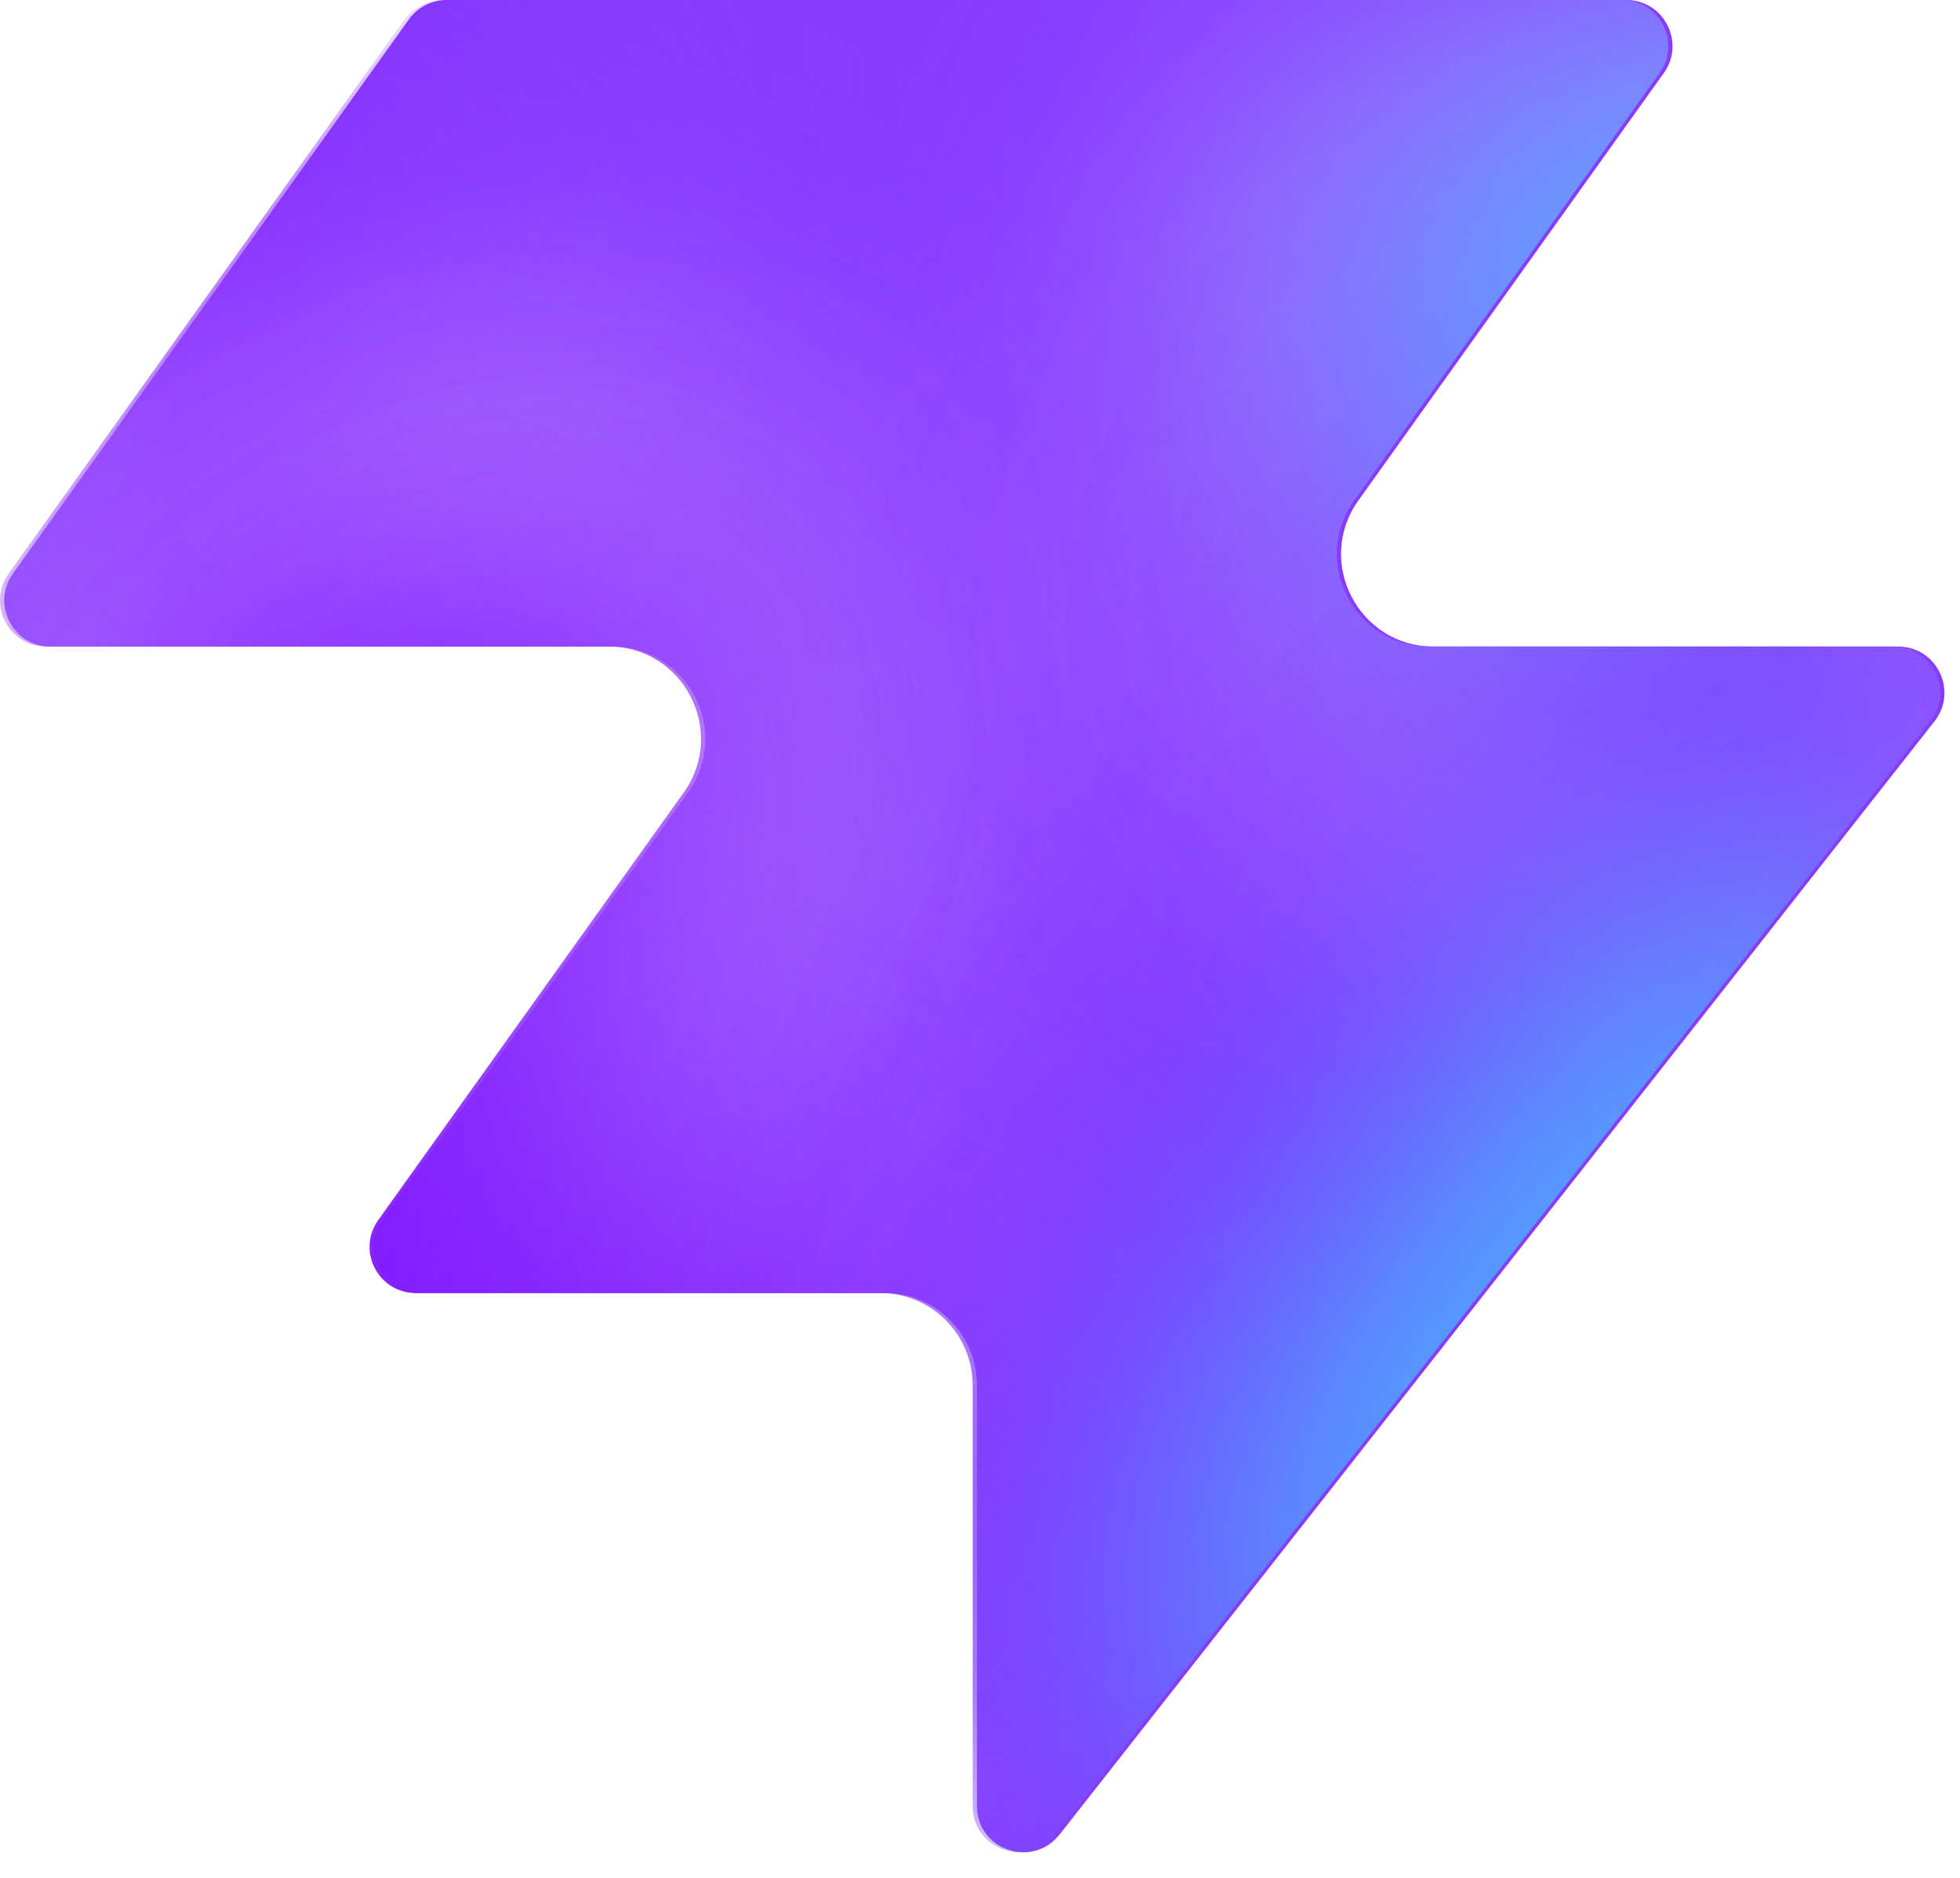
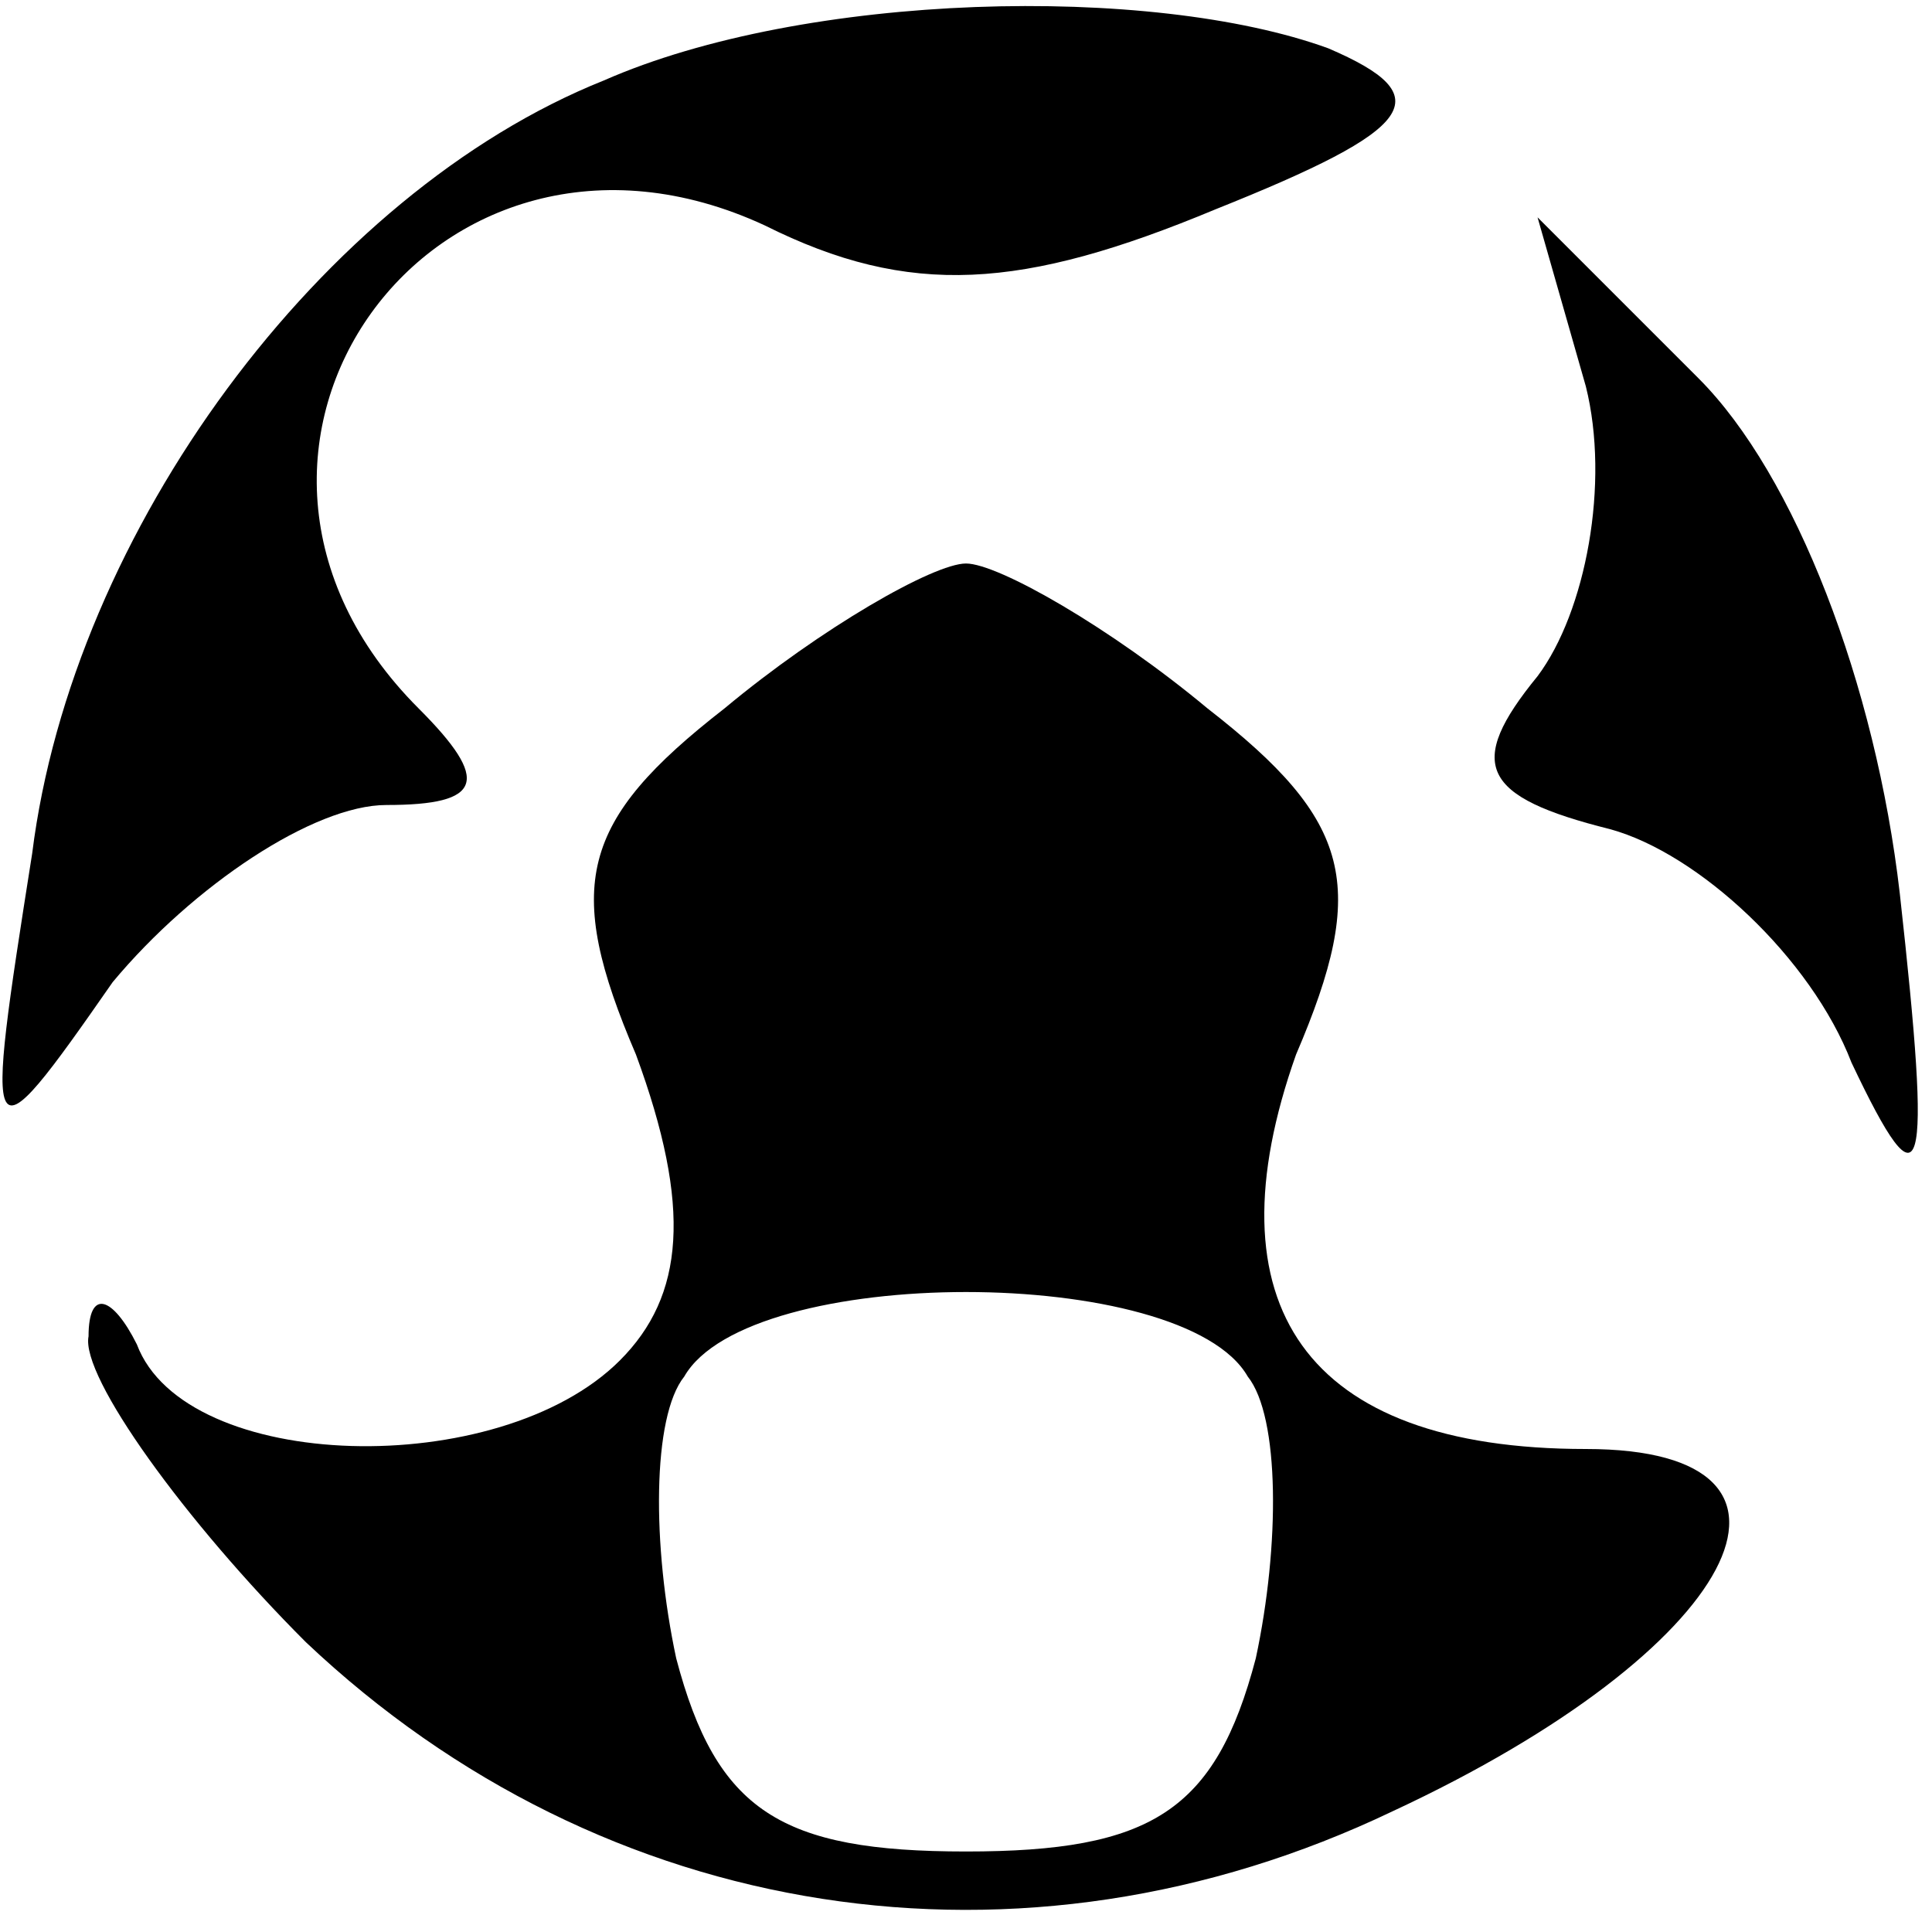
- <svg xmlns="http://www.w3.org/2000/svg" width="48" height="46" fill="none" viewBox="0 0 48 46">
-   <path fill="#863bff" d="M25.946 44.938c-.664.845-2.021.375-2.021-.698V33.937a2.26 2.26 0 0 0-2.262-2.262H10.287c-.92 0-1.456-1.04-.92-1.788l7.48-10.471c1.07-1.497 0-3.578-1.842-3.578H1.237c-.92 0-1.456-1.04-.92-1.788L10.013.474c.214-.297.556-.474.92-.474h28.894c.92 0 1.456 1.04.92 1.788l-7.48 10.471c-1.07 1.498 0 3.579 1.842 3.579h11.377c.943 0 1.473 1.088.89 1.83L25.947 44.94z" style="fill:#863bff;fill:color(display-p3 .525 .23 1);fill-opacity:1" />
-   <mask id="a" width="48" height="46" x="0" y="0" maskUnits="userSpaceOnUse" style="mask-type:alpha">
-     <path fill="#000" d="M25.842 44.938c-.664.844-2.021.375-2.021-.698V33.937a2.26 2.26 0 0 0-2.262-2.262H10.183c-.92 0-1.456-1.04-.92-1.788l7.48-10.471c1.07-1.498 0-3.579-1.842-3.579H1.133c-.92 0-1.456-1.04-.92-1.787L9.91.473c.214-.297.556-.474.92-.474h28.894c.92 0 1.456 1.04.92 1.788l-7.48 10.471c-1.07 1.498 0 3.578 1.842 3.578h11.377c.943 0 1.473 1.088.89 1.832L25.843 44.94z" style="fill:#000;fill-opacity:1" />
-   </mask>
-   <g mask="url(#a)">
-     <g filter="url(#b)">
-       <ellipse cx="5.508" cy="14.704" fill="#ede6ff" rx="5.508" ry="14.704" style="fill:#ede6ff;fill:color(display-p3 .927 .903 1);fill-opacity:1" transform="matrix(.00324 1 1 -.00324 -4.47 31.516)" />
-     </g>
-     <g filter="url(#c)">
-       <ellipse cx="10.399" cy="29.851" fill="#ede6ff" rx="10.399" ry="29.851" style="fill:#ede6ff;fill:color(display-p3 .927 .903 1);fill-opacity:1" transform="matrix(.00324 1 1 -.00324 -39.328 7.883)" />
-     </g>
-     <g filter="url(#d)">
-       <ellipse cx="5.508" cy="30.487" fill="#7e14ff" rx="5.508" ry="30.487" style="fill:#7e14ff;fill:color(display-p3 .492 .077 1);fill-opacity:1" transform="rotate(89.814 -25.913 -14.639)scale(1 -1)" />
-     </g>
-     <g filter="url(#e)">
-       <ellipse cx="5.508" cy="30.599" fill="#7e14ff" rx="5.508" ry="30.599" style="fill:#7e14ff;fill:color(display-p3 .492 .077 1);fill-opacity:1" transform="rotate(89.814 -32.644 -3.334)scale(1 -1)" />
-     </g>
-     <g filter="url(#f)">
-       <ellipse cx="5.508" cy="30.599" fill="#7e14ff" rx="5.508" ry="30.599" style="fill:#7e14ff;fill:color(display-p3 .492 .077 1);fill-opacity:1" transform="matrix(.00324 1 1 -.00324 -34.34 30.47)" />
-     </g>
-     <g filter="url(#g)">
-       <ellipse cx="14.072" cy="22.078" fill="#ede6ff" rx="14.072" ry="22.078" style="fill:#ede6ff;fill:color(display-p3 .927 .903 1);fill-opacity:1" transform="rotate(93.35 24.506 48.493)scale(-1 1)" />
-     </g>
-     <g filter="url(#h)">
-       <ellipse cx="3.47" cy="21.501" fill="#7e14ff" rx="3.47" ry="21.501" style="fill:#7e14ff;fill:color(display-p3 .492 .077 1);fill-opacity:1" transform="rotate(89.009 28.708 47.59)scale(-1 1)" />
-     </g>
-     <g filter="url(#i)">
-       <ellipse cx="3.47" cy="21.501" fill="#7e14ff" rx="3.47" ry="21.501" style="fill:#7e14ff;fill:color(display-p3 .492 .077 1);fill-opacity:1" transform="rotate(89.009 28.708 47.59)scale(-1 1)" />
-     </g>
-     <g filter="url(#j)">
-       <ellipse cx=".387" cy="8.972" fill="#7e14ff" rx="4.407" ry="29.108" style="fill:#7e14ff;fill:color(display-p3 .492 .077 1);fill-opacity:1" transform="rotate(39.51 .387 8.972)" />
-     </g>
-     <g filter="url(#k)">
-       <ellipse cx="47.523" cy="-6.092" fill="#7e14ff" rx="4.407" ry="29.108" style="fill:#7e14ff;fill:color(display-p3 .492 .077 1);fill-opacity:1" transform="rotate(37.892 47.523 -6.092)" />
-     </g>
-     <g filter="url(#l)">
-       <ellipse cx="41.412" cy="6.333" fill="#47bfff" rx="5.971" ry="9.665" style="fill:#47bfff;fill:color(display-p3 .28 .748 1);fill-opacity:1" transform="rotate(37.892 41.412 6.333)" />
-     </g>
-     <g filter="url(#m)">
-       <ellipse cx="-1.879" cy="38.332" fill="#7e14ff" rx="4.407" ry="29.108" style="fill:#7e14ff;fill:color(display-p3 .492 .077 1);fill-opacity:1" transform="rotate(37.892 -1.88 38.332)" />
-     </g>
-     <g filter="url(#n)">
-       <ellipse cx="-1.879" cy="38.332" fill="#7e14ff" rx="4.407" ry="29.108" style="fill:#7e14ff;fill:color(display-p3 .492 .077 1);fill-opacity:1" transform="rotate(37.892 -1.88 38.332)" />
-     </g>
-     <g filter="url(#o)">
-       <ellipse cx="35.651" cy="29.907" fill="#7e14ff" rx="4.407" ry="29.108" style="fill:#7e14ff;fill:color(display-p3 .492 .077 1);fill-opacity:1" transform="rotate(37.892 35.651 29.907)" />
-     </g>
-     <g filter="url(#p)">
-       <ellipse cx="38.418" cy="32.4" fill="#47bfff" rx="5.971" ry="15.297" style="fill:#47bfff;fill:color(display-p3 .28 .748 1);fill-opacity:1" transform="rotate(37.892 38.418 32.4)" />
-     </g>
+ <svg xmlns="http://www.w3.org/2000/svg" version="1.0" width="24pt" height="24pt" viewBox="0 0 24 24" preserveAspectRatio="xMidYMid meet">
+   <g transform="translate(0,24) scale(0.1,-0.1)" fill="#000000" stroke="none">
+     <path d="M75 230 c-35 -14 -66 -56 -71 -96 -6 -38 -6 -39 10 -16 10 12 25 22 34 22 12 0 13 3 4 12 -32 32 2 79 43 60 18 -9 32 -8 56 2 25 10 28 14 14 20 -22 8 -65 7 -90 -4z" />
+     <path d="M197 192 c3 -12 0 -28 -6 -36 -9 -11 -7 -15 9 -19 11 -3 25 -16 30 -29 9 -19 10 -15 6 21 -3 26 -13 52 -25 64 l-20 20 6 -21z" />
+     <path d="M90 152 c-18 -14 -20 -22 -11 -43 7 -19 6 -30 -2 -38 -15 -15 -54 -14 -60 2 -3 6 -6 7 -6 1 -1 -5 12 -23 27 -38 37 -35 89 -43 135 -21 43 20 56 45 24 45 -35 0 -47 18 -36 49 9 21 7 29 -11 43 -12 10 -26 18 -30 18 -4 0 -18 -8 -30 -18z m65 -83 c4 -5 4 -21 1 -35 -5 -19 -13 -24 -36 -24 -23 0 -31 5 -36 24 -3 14 -3 30 1 35 8 14 62 14 70 0z" />
  </g>
-   <defs>
-     <filter id="b" width="60.045" height="41.654" x="-19.77" y="16.149" color-interpolation-filters="sRGB" filterUnits="userSpaceOnUse">
-       <feFlood flood-opacity="0" result="BackgroundImageFix" />
-       <feBlend in="SourceGraphic" in2="BackgroundImageFix" result="shape" />
-       <feGaussianBlur result="effect1_foregroundBlur_2002_17158" stdDeviation="7.659" />
-     </filter>
-     <filter id="c" width="90.34" height="51.437" x="-54.613" y="-7.533" color-interpolation-filters="sRGB" filterUnits="userSpaceOnUse">
-       <feFlood flood-opacity="0" result="BackgroundImageFix" />
-       <feBlend in="SourceGraphic" in2="BackgroundImageFix" result="shape" />
-       <feGaussianBlur result="effect1_foregroundBlur_2002_17158" stdDeviation="7.659" />
-     </filter>
-     <filter id="d" width="79.355" height="29.4" x="-49.64" y="2.03" color-interpolation-filters="sRGB" filterUnits="userSpaceOnUse">
-       <feFlood flood-opacity="0" result="BackgroundImageFix" />
-       <feBlend in="SourceGraphic" in2="BackgroundImageFix" result="shape" />
-       <feGaussianBlur result="effect1_foregroundBlur_2002_17158" stdDeviation="4.596" />
-     </filter>
-     <filter id="e" width="79.579" height="29.4" x="-45.045" y="20.029" color-interpolation-filters="sRGB" filterUnits="userSpaceOnUse">
-       <feFlood flood-opacity="0" result="BackgroundImageFix" />
-       <feBlend in="SourceGraphic" in2="BackgroundImageFix" result="shape" />
-       <feGaussianBlur result="effect1_foregroundBlur_2002_17158" stdDeviation="4.596" />
-     </filter>
-     <filter id="f" width="79.579" height="29.4" x="-43.513" y="21.178" color-interpolation-filters="sRGB" filterUnits="userSpaceOnUse">
-       <feFlood flood-opacity="0" result="BackgroundImageFix" />
-       <feBlend in="SourceGraphic" in2="BackgroundImageFix" result="shape" />
-       <feGaussianBlur result="effect1_foregroundBlur_2002_17158" stdDeviation="4.596" />
-     </filter>
-     <filter id="g" width="74.749" height="58.852" x="15.756" y="-17.901" color-interpolation-filters="sRGB" filterUnits="userSpaceOnUse">
-       <feFlood flood-opacity="0" result="BackgroundImageFix" />
-       <feBlend in="SourceGraphic" in2="BackgroundImageFix" result="shape" />
-       <feGaussianBlur result="effect1_foregroundBlur_2002_17158" stdDeviation="7.659" />
-     </filter>
-     <filter id="h" width="61.377" height="25.362" x="23.548" y="2.284" color-interpolation-filters="sRGB" filterUnits="userSpaceOnUse">
-       <feFlood flood-opacity="0" result="BackgroundImageFix" />
-       <feBlend in="SourceGraphic" in2="BackgroundImageFix" result="shape" />
-       <feGaussianBlur result="effect1_foregroundBlur_2002_17158" stdDeviation="4.596" />
-     </filter>
-     <filter id="i" width="61.377" height="25.362" x="23.548" y="2.284" color-interpolation-filters="sRGB" filterUnits="userSpaceOnUse">
-       <feFlood flood-opacity="0" result="BackgroundImageFix" />
-       <feBlend in="SourceGraphic" in2="BackgroundImageFix" result="shape" />
-       <feGaussianBlur result="effect1_foregroundBlur_2002_17158" stdDeviation="4.596" />
-     </filter>
-     <filter id="j" width="56.045" height="63.649" x="-27.636" y="-22.853" color-interpolation-filters="sRGB" filterUnits="userSpaceOnUse">
-       <feFlood flood-opacity="0" result="BackgroundImageFix" />
-       <feBlend in="SourceGraphic" in2="BackgroundImageFix" result="shape" />
-       <feGaussianBlur result="effect1_foregroundBlur_2002_17158" stdDeviation="4.596" />
-     </filter>
-     <filter id="k" width="54.814" height="64.646" x="20.116" y="-38.415" color-interpolation-filters="sRGB" filterUnits="userSpaceOnUse">
-       <feFlood flood-opacity="0" result="BackgroundImageFix" />
-       <feBlend in="SourceGraphic" in2="BackgroundImageFix" result="shape" />
-       <feGaussianBlur result="effect1_foregroundBlur_2002_17158" stdDeviation="4.596" />
-     </filter>
-     <filter id="l" width="33.541" height="35.313" x="24.641" y="-11.323" color-interpolation-filters="sRGB" filterUnits="userSpaceOnUse">
-       <feFlood flood-opacity="0" result="BackgroundImageFix" />
-       <feBlend in="SourceGraphic" in2="BackgroundImageFix" result="shape" />
-       <feGaussianBlur result="effect1_foregroundBlur_2002_17158" stdDeviation="4.596" />
-     </filter>
-     <filter id="m" width="54.814" height="64.646" x="-29.286" y="6.009" color-interpolation-filters="sRGB" filterUnits="userSpaceOnUse">
-       <feFlood flood-opacity="0" result="BackgroundImageFix" />
-       <feBlend in="SourceGraphic" in2="BackgroundImageFix" result="shape" />
-       <feGaussianBlur result="effect1_foregroundBlur_2002_17158" stdDeviation="4.596" />
-     </filter>
-     <filter id="n" width="54.814" height="64.646" x="-29.286" y="6.009" color-interpolation-filters="sRGB" filterUnits="userSpaceOnUse">
-       <feFlood flood-opacity="0" result="BackgroundImageFix" />
-       <feBlend in="SourceGraphic" in2="BackgroundImageFix" result="shape" />
-       <feGaussianBlur result="effect1_foregroundBlur_2002_17158" stdDeviation="4.596" />
-     </filter>
-     <filter id="o" width="54.814" height="64.646" x="8.244" y="-2.416" color-interpolation-filters="sRGB" filterUnits="userSpaceOnUse">
-       <feFlood flood-opacity="0" result="BackgroundImageFix" />
-       <feBlend in="SourceGraphic" in2="BackgroundImageFix" result="shape" />
-       <feGaussianBlur result="effect1_foregroundBlur_2002_17158" stdDeviation="4.596" />
-     </filter>
-     <filter id="p" width="39.409" height="43.623" x="18.713" y="10.588" color-interpolation-filters="sRGB" filterUnits="userSpaceOnUse">
-       <feFlood flood-opacity="0" result="BackgroundImageFix" />
-       <feBlend in="SourceGraphic" in2="BackgroundImageFix" result="shape" />
-       <feGaussianBlur result="effect1_foregroundBlur_2002_17158" stdDeviation="4.596" />
-     </filter>
-   </defs>
</svg>
